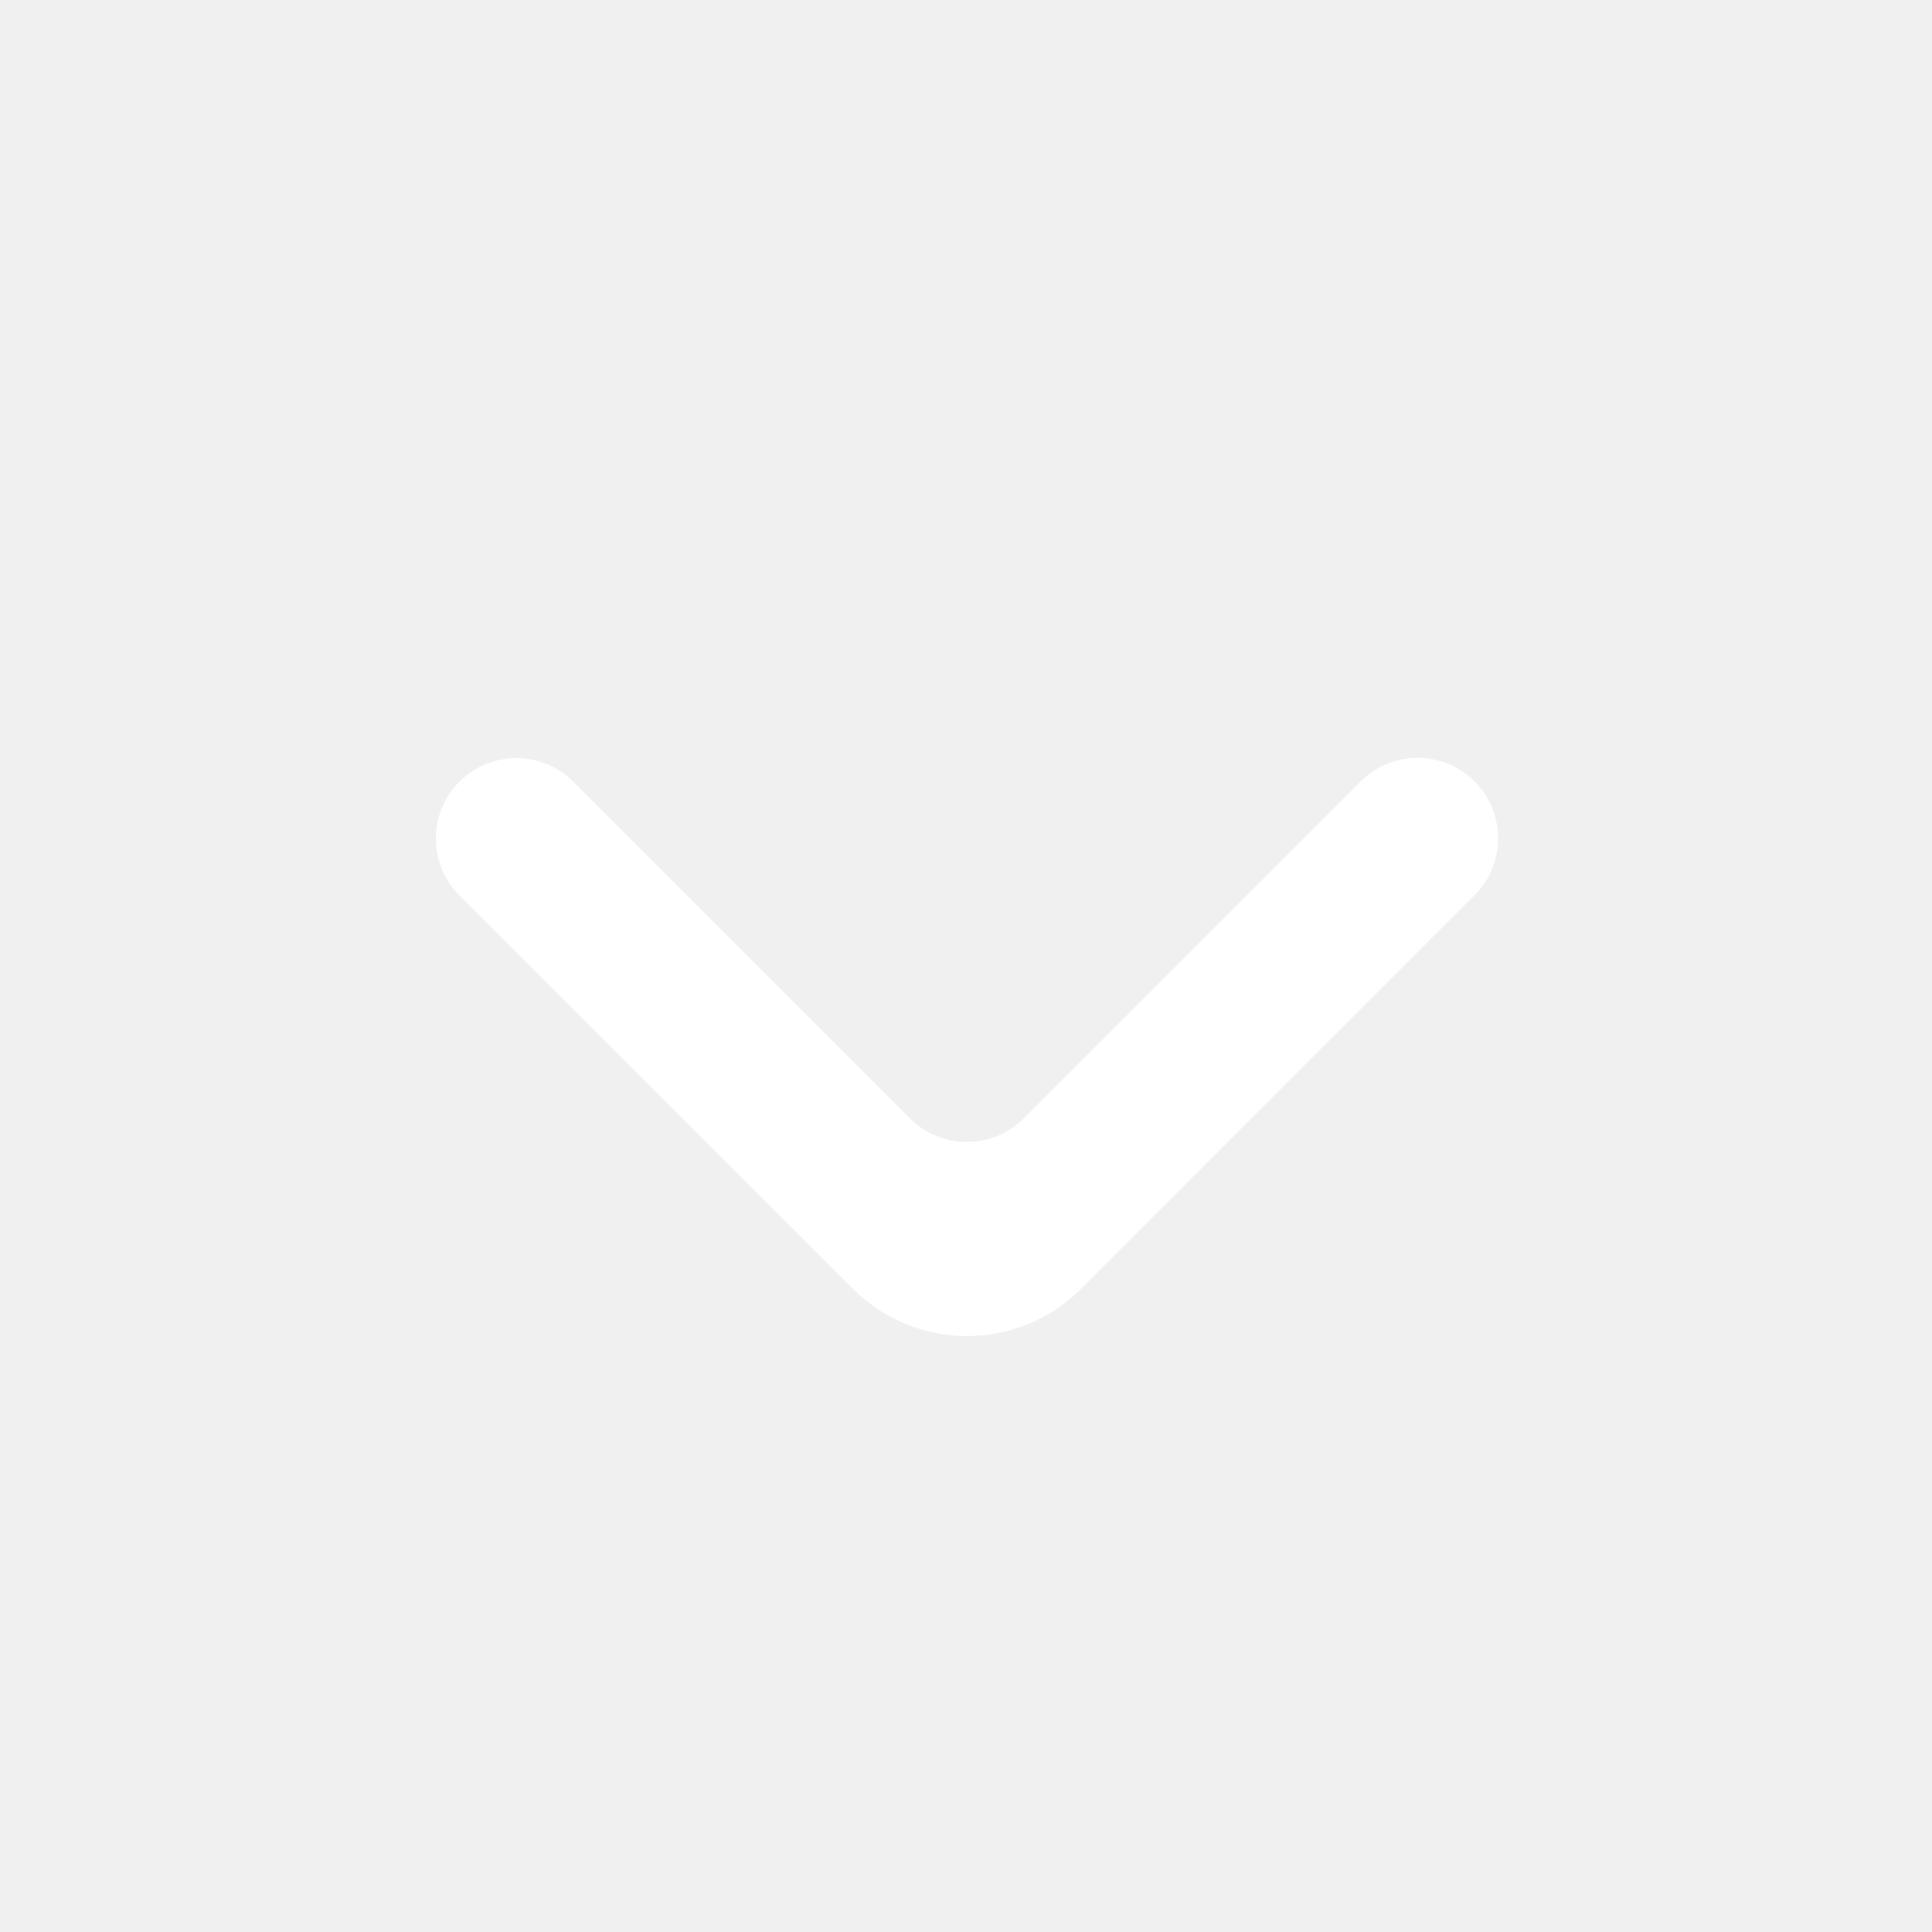
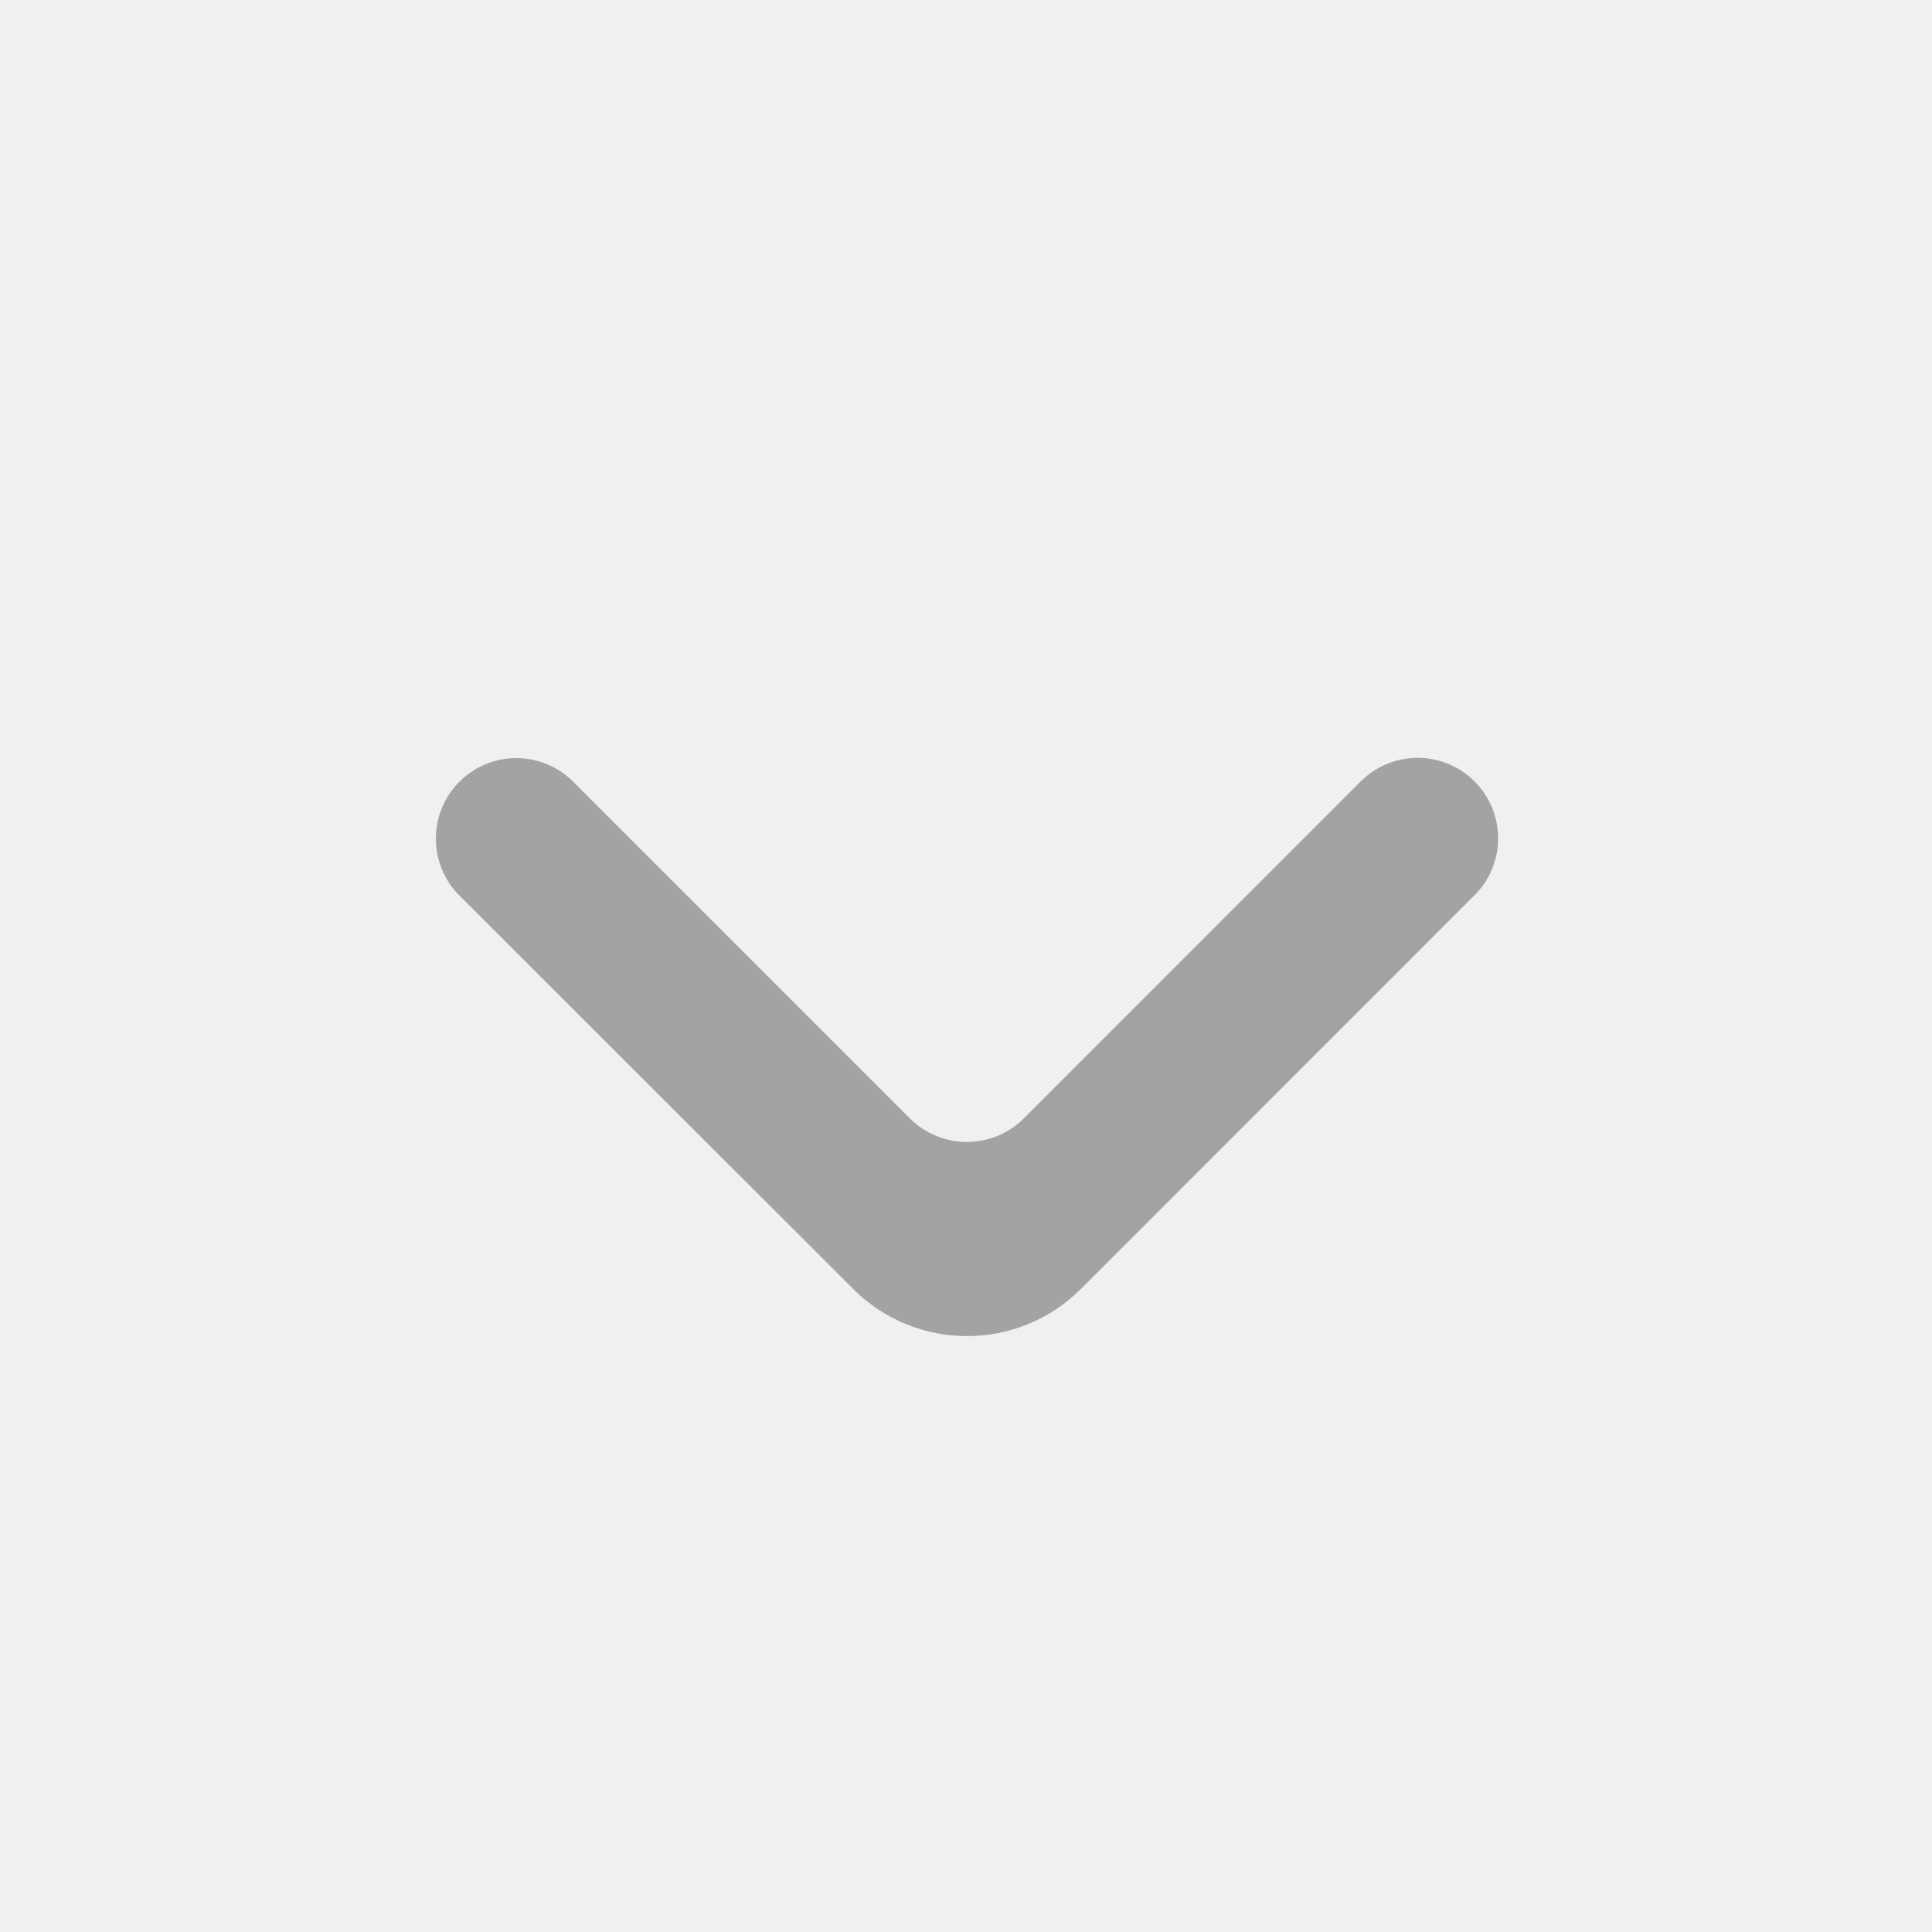
<svg xmlns="http://www.w3.org/2000/svg" width="800px" height="800px" viewBox="0 0 24 24" fill="none">
-   <path d="M5.707 9.711C5.317 10.101 5.317 10.734 5.707 11.125L10.599 16.012C11.38 16.793 12.646 16.792 13.427 16.012L18.317 11.121C18.708 10.731 18.708 10.098 18.317 9.707C17.927 9.317 17.294 9.317 16.903 9.707L12.718 13.893C12.327 14.283 11.694 14.283 11.303 13.893L7.121 9.711C6.731 9.32 6.098 9.32 5.707 9.711Z" fill="#ffffff" />
+   <path d="M5.707 9.711C5.317 10.101 5.317 10.734 5.707 11.125L10.599 16.012C11.38 16.793 12.646 16.792 13.427 16.012L18.317 11.121C18.708 10.731 18.708 10.098 18.317 9.707C17.927 9.317 17.294 9.317 16.903 9.707L12.718 13.893C12.327 14.283 11.694 14.283 11.303 13.893L7.121 9.711C6.731 9.32 6.098 9.32 5.707 9.711Z" fill="#a3a3a3" />
</svg>
